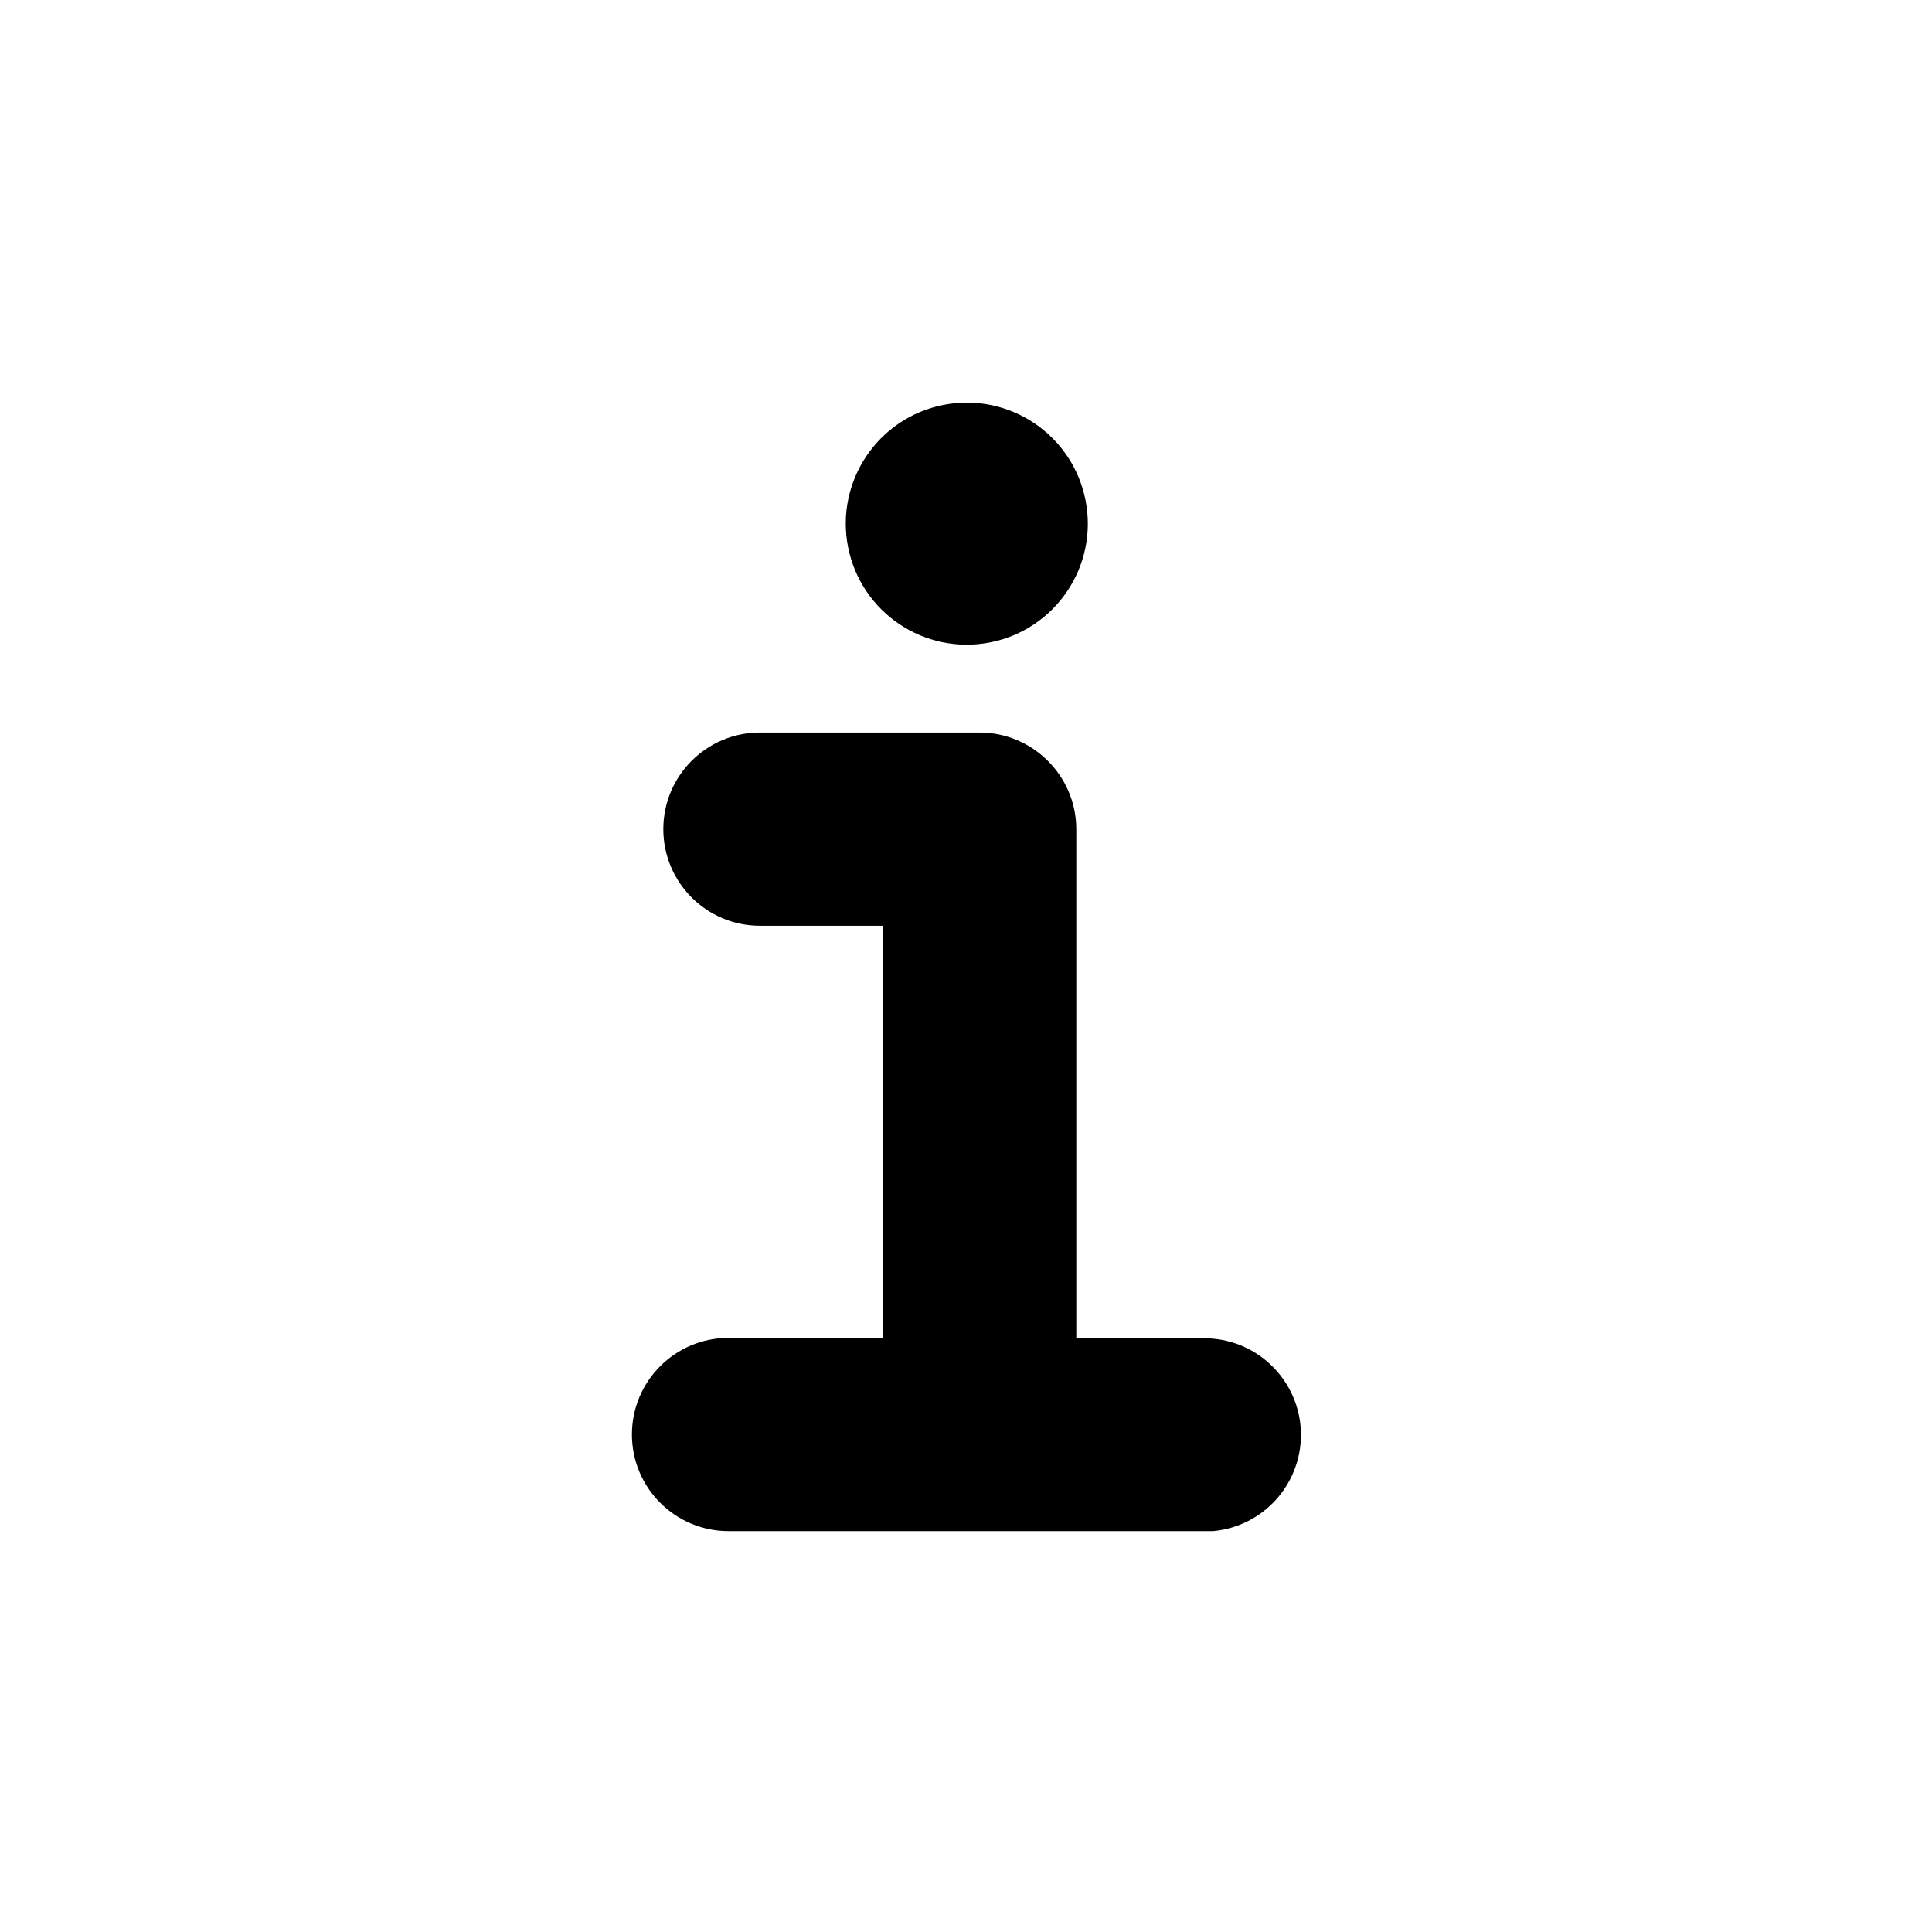
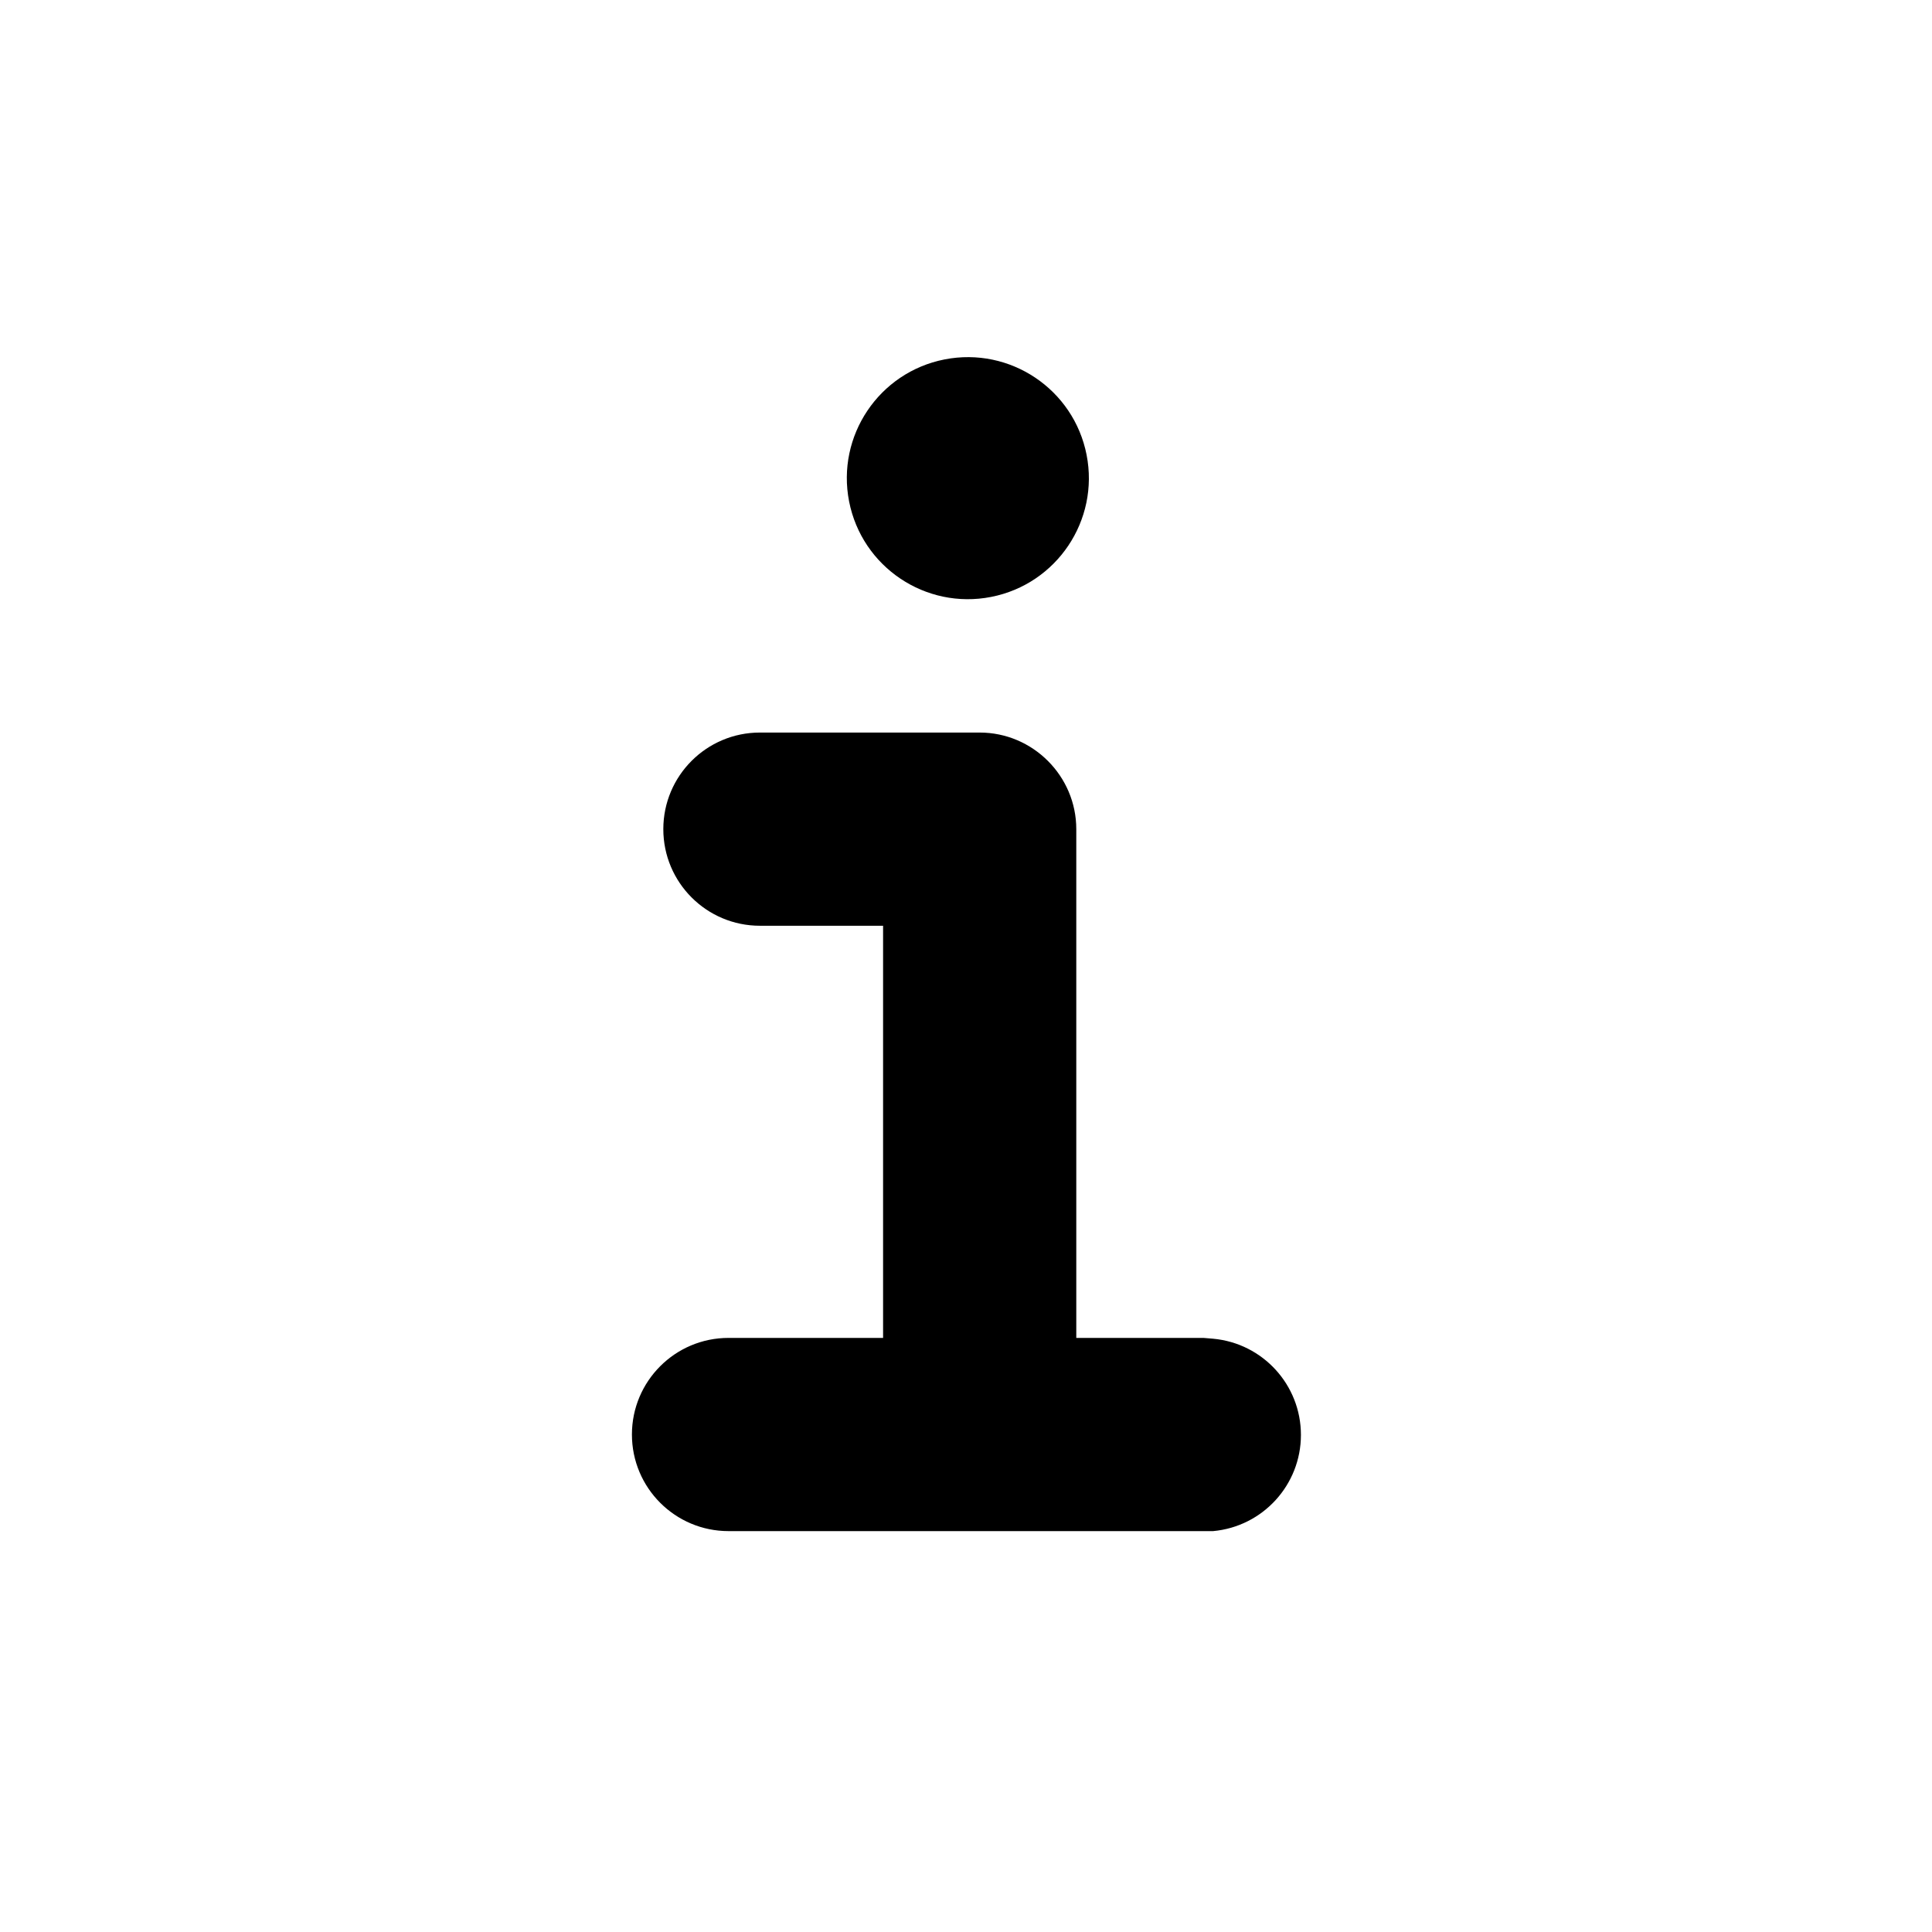
<svg xmlns="http://www.w3.org/2000/svg" viewBox="0 0 24 24" width="24" height="24">
-   <path d="M12.17 9.1c.66 0 1.2.54 1.2 1.2v6.32h1.58l.12.01a1.2 1.2 0 0 1 0 2.39H9.05a1.2 1.2 0 0 1 0-2.4h1.92V11.5H9.44a1.2 1.2 0 0 1 0-2.4zm-.45-4.07a1.5 1.5 0 1 1 .58 2.95 1.5 1.5 0 0 1-.58-2.95" />
+   <path d="M12.17 9.1c.66 0 1.2.54 1.2 1.2v6.32h1.58l.12.01a1.2 1.2 0 0 1 0 2.39H9.05a1.2 1.2 0 0 1 0-2.4h1.92V11.5H9.44a1.2 1.2 0 0 1 0-2.4zM11.733 4.465A1.5 1.5 0 1 1 12.313 7.415A1.5 1.5 0 0 1 11.733 4.465" />
</svg>
